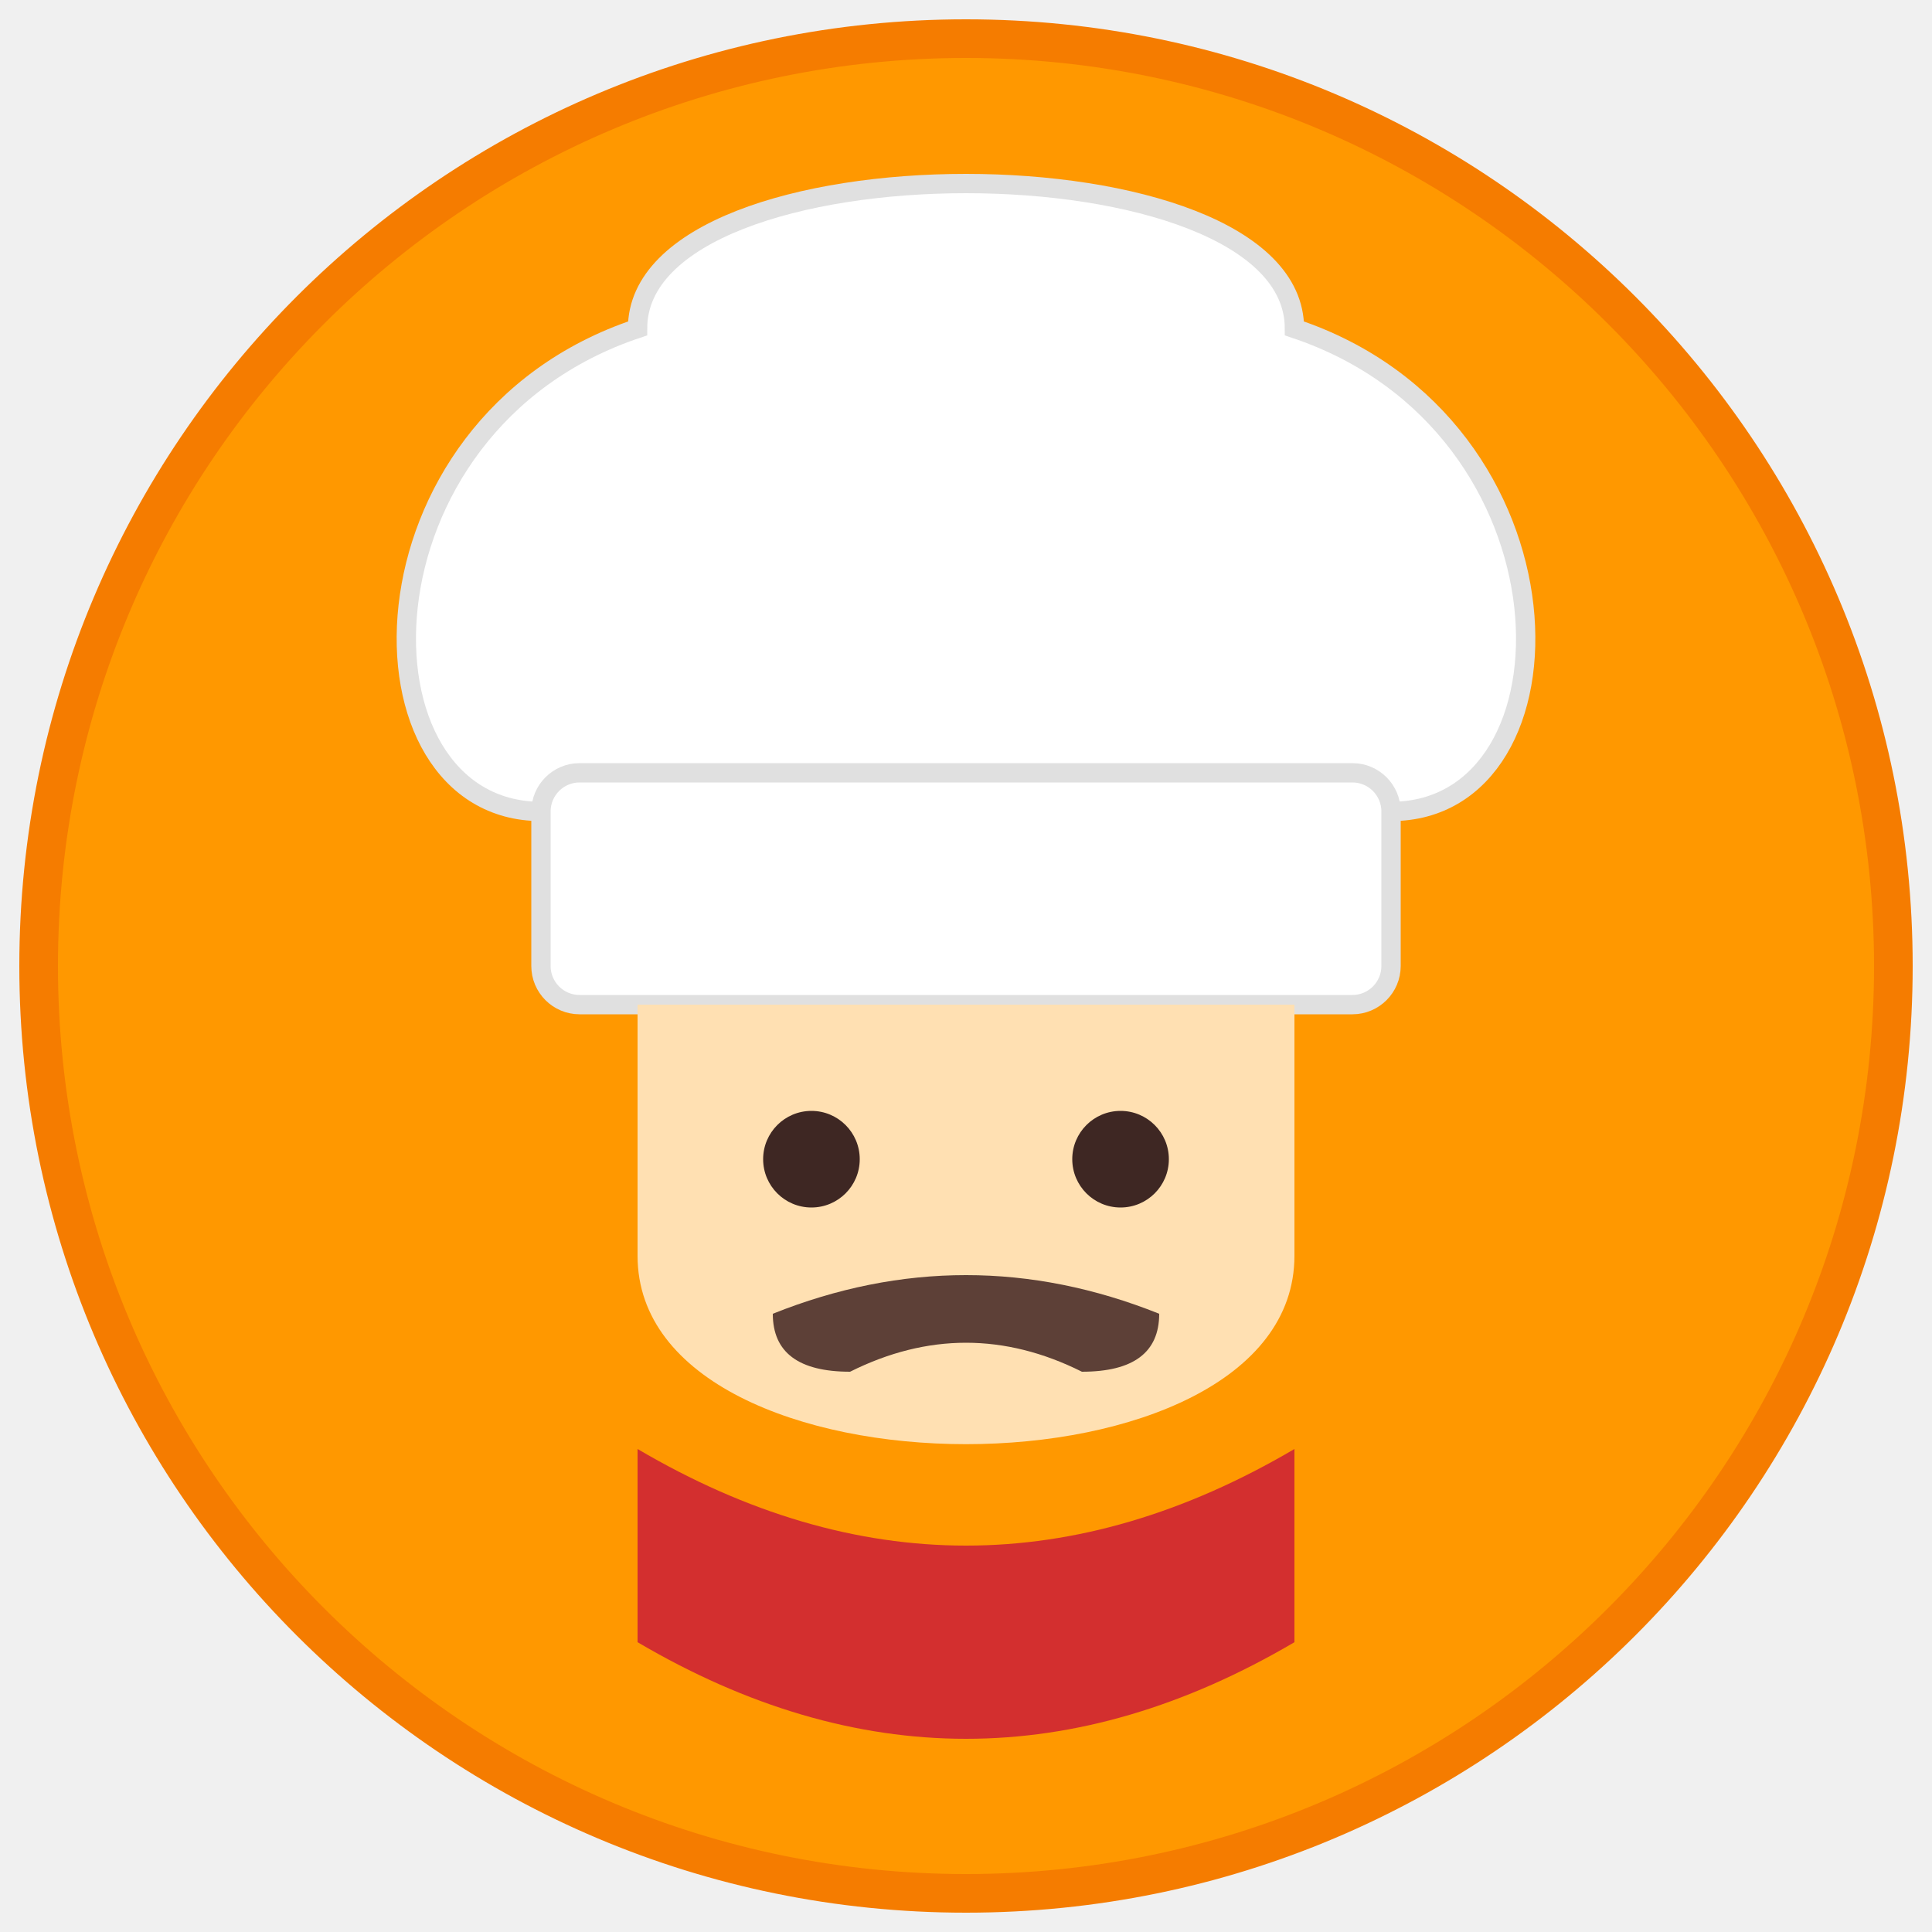
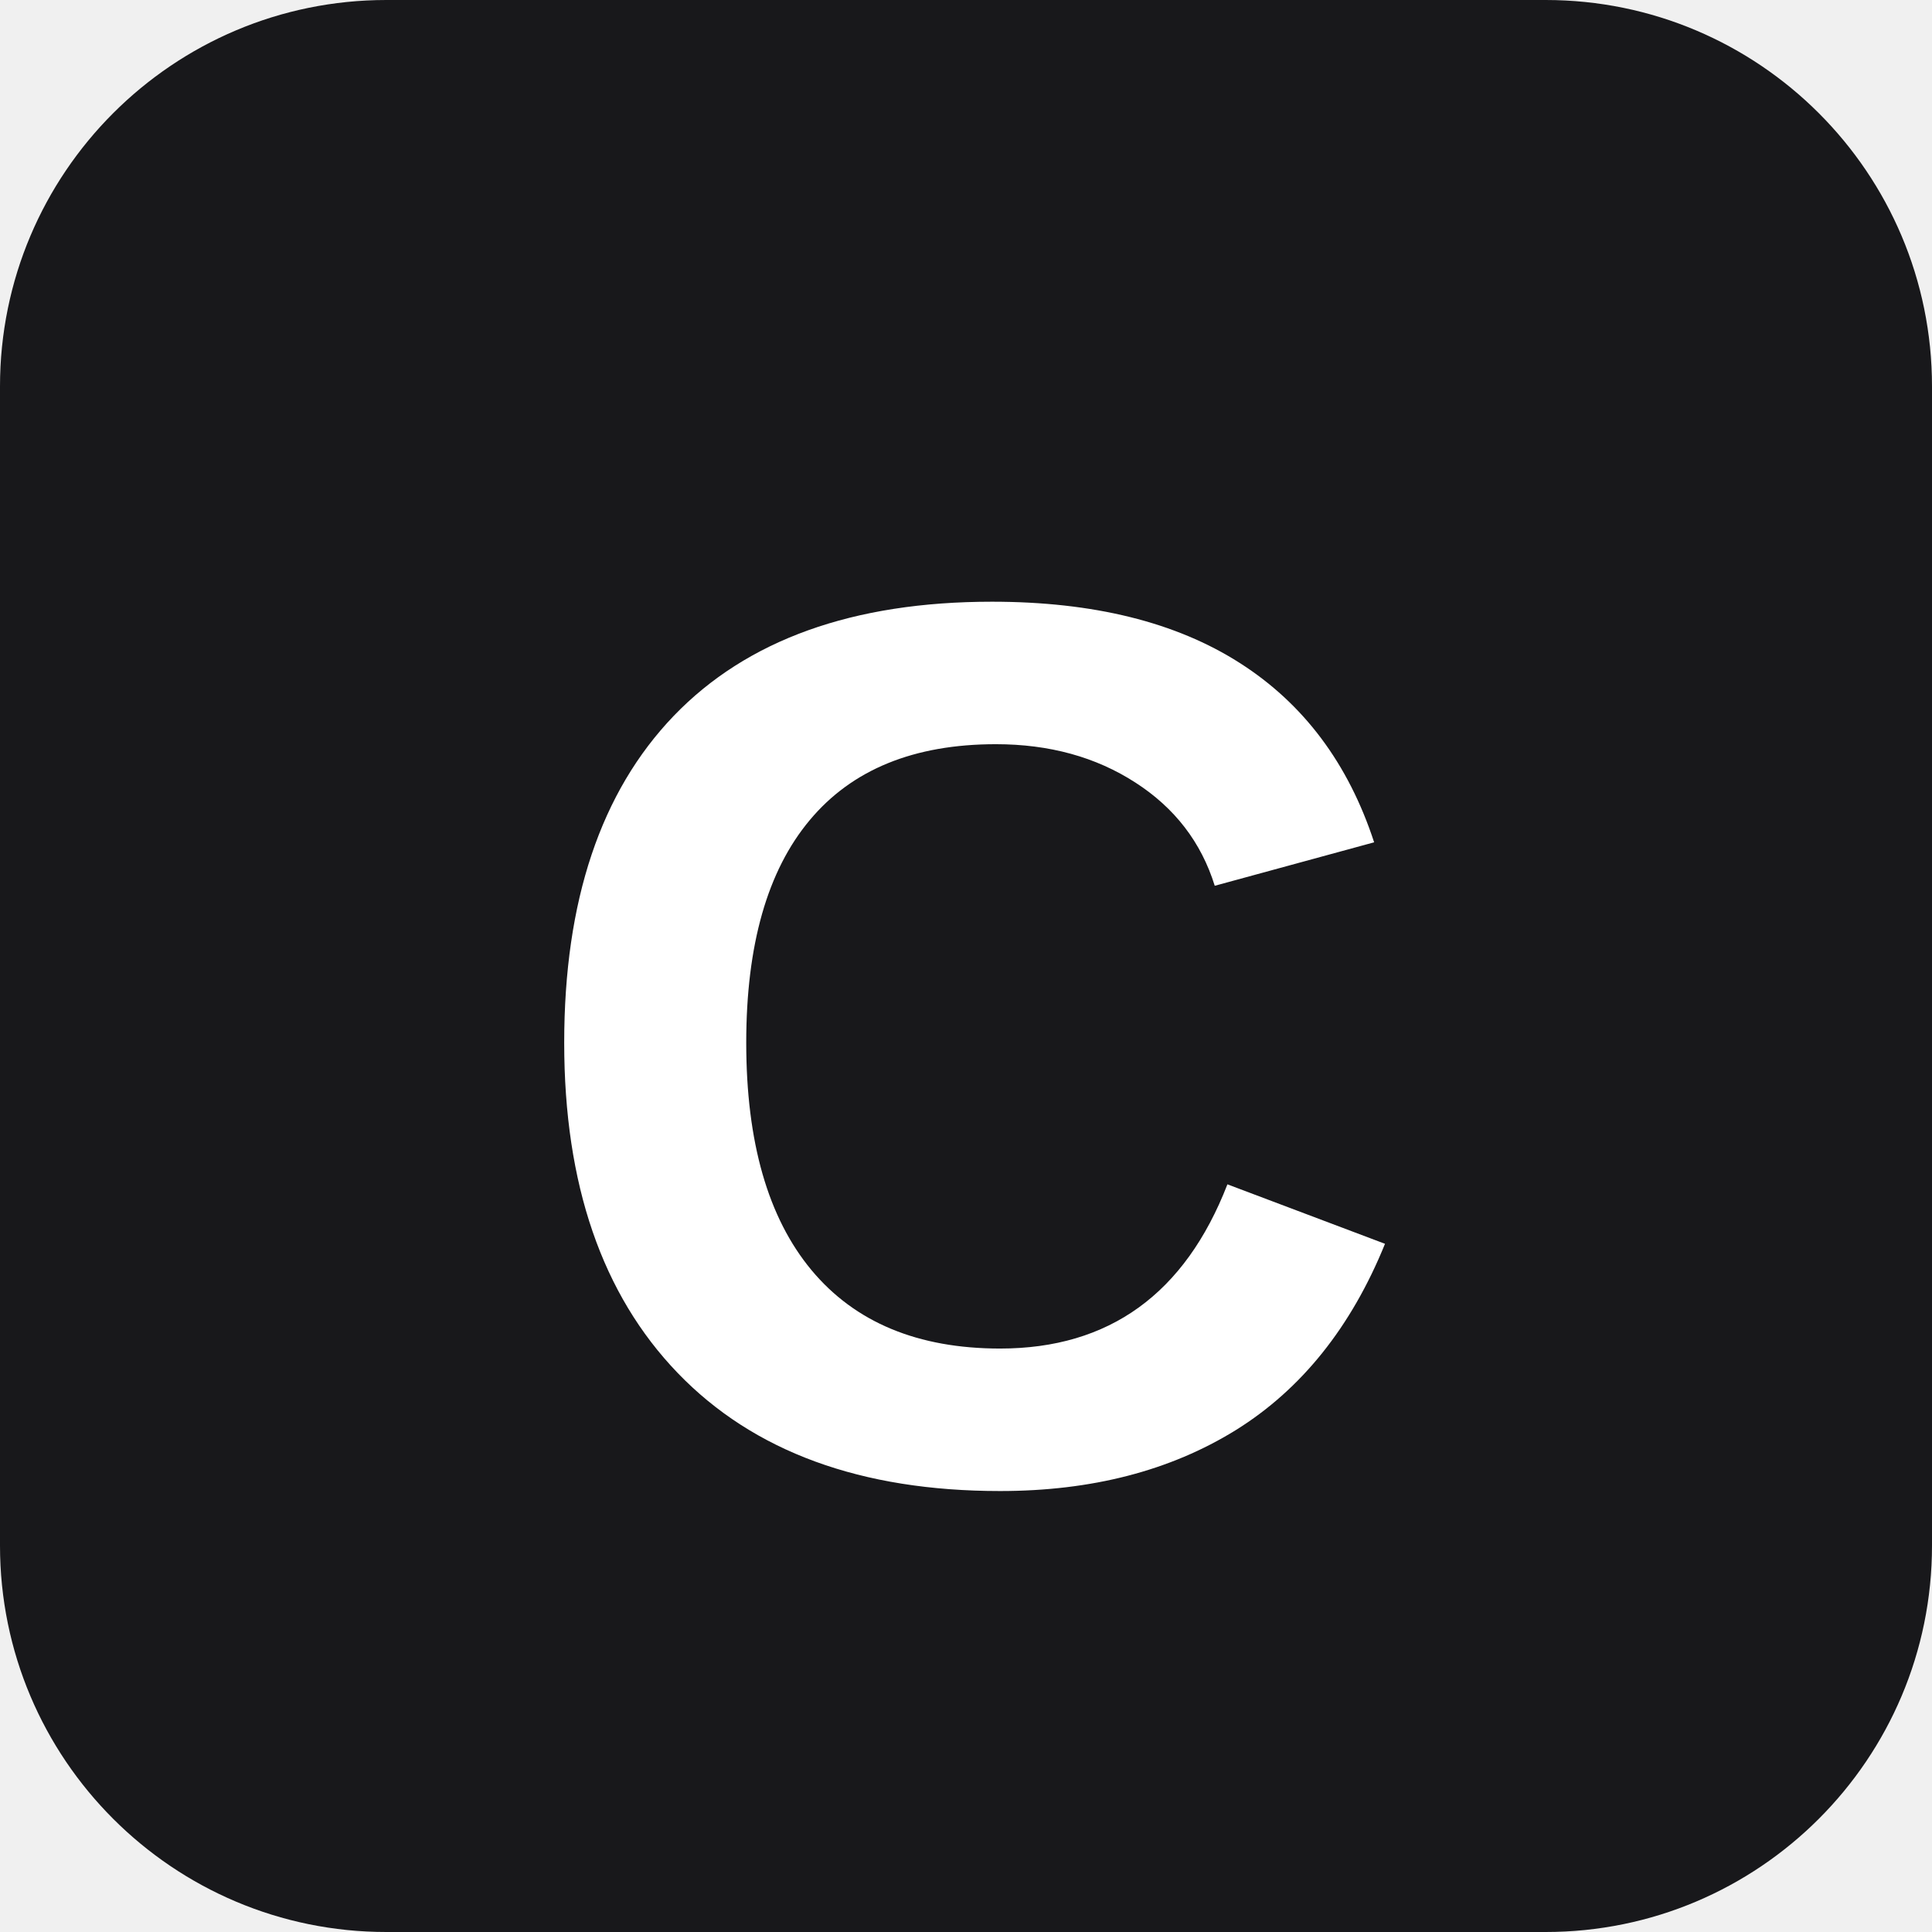
- <svg xmlns="http://www.w3.org/2000/svg" width="100" height="100" viewBox="0 0 100 100">
-   <circle cx="50" cy="50" r="48" fill="#FF9800" stroke="#F57C00" stroke-width="2" />
-   <path d="M28 42 C 18 42, 18 22, 33 17 C 33 7, 67 7, 67 17 C 82 22, 82 42, 72 42" fill="#FFFFFF" stroke="#E0E0E0" stroke-width="1" />
-   <rect x="28" y="40" width="44" height="12" rx="2" fill="#FFFFFF" stroke="#E0E0E0" stroke-width="1" />
-   <path d="M33 52 V 65 C 33 78, 67 78, 67 65 V 52" fill="#FFE0B2" />
-   <circle cx="42" cy="60" r="2.5" fill="#3E2723" />
-   <circle cx="58" cy="60" r="2.5" fill="#3E2723" />
-   <path d="M40 68 Q 50 64, 60 68 Q 60 71, 56 71 Q 50 68, 44 71 Q 40 71, 40 68" fill="#5D4037" />
-   <path d="M33 75 Q 50 85, 67 75 L 67 85 Q 50 95, 33 85 Z" fill="#D32F2F" />
+ <svg xmlns="http://www.w3.org/2000/svg" viewBox="0 0 100 100">
+   <rect width="100" height="100" rx="20" fill="#18181b" />
+   <text x="50" y="50" font-family="Arial, sans-serif" font-weight="bold" font-size="65" fill="white" text-anchor="middle" dominant-baseline="central" dy="4">C</text>
</svg>
